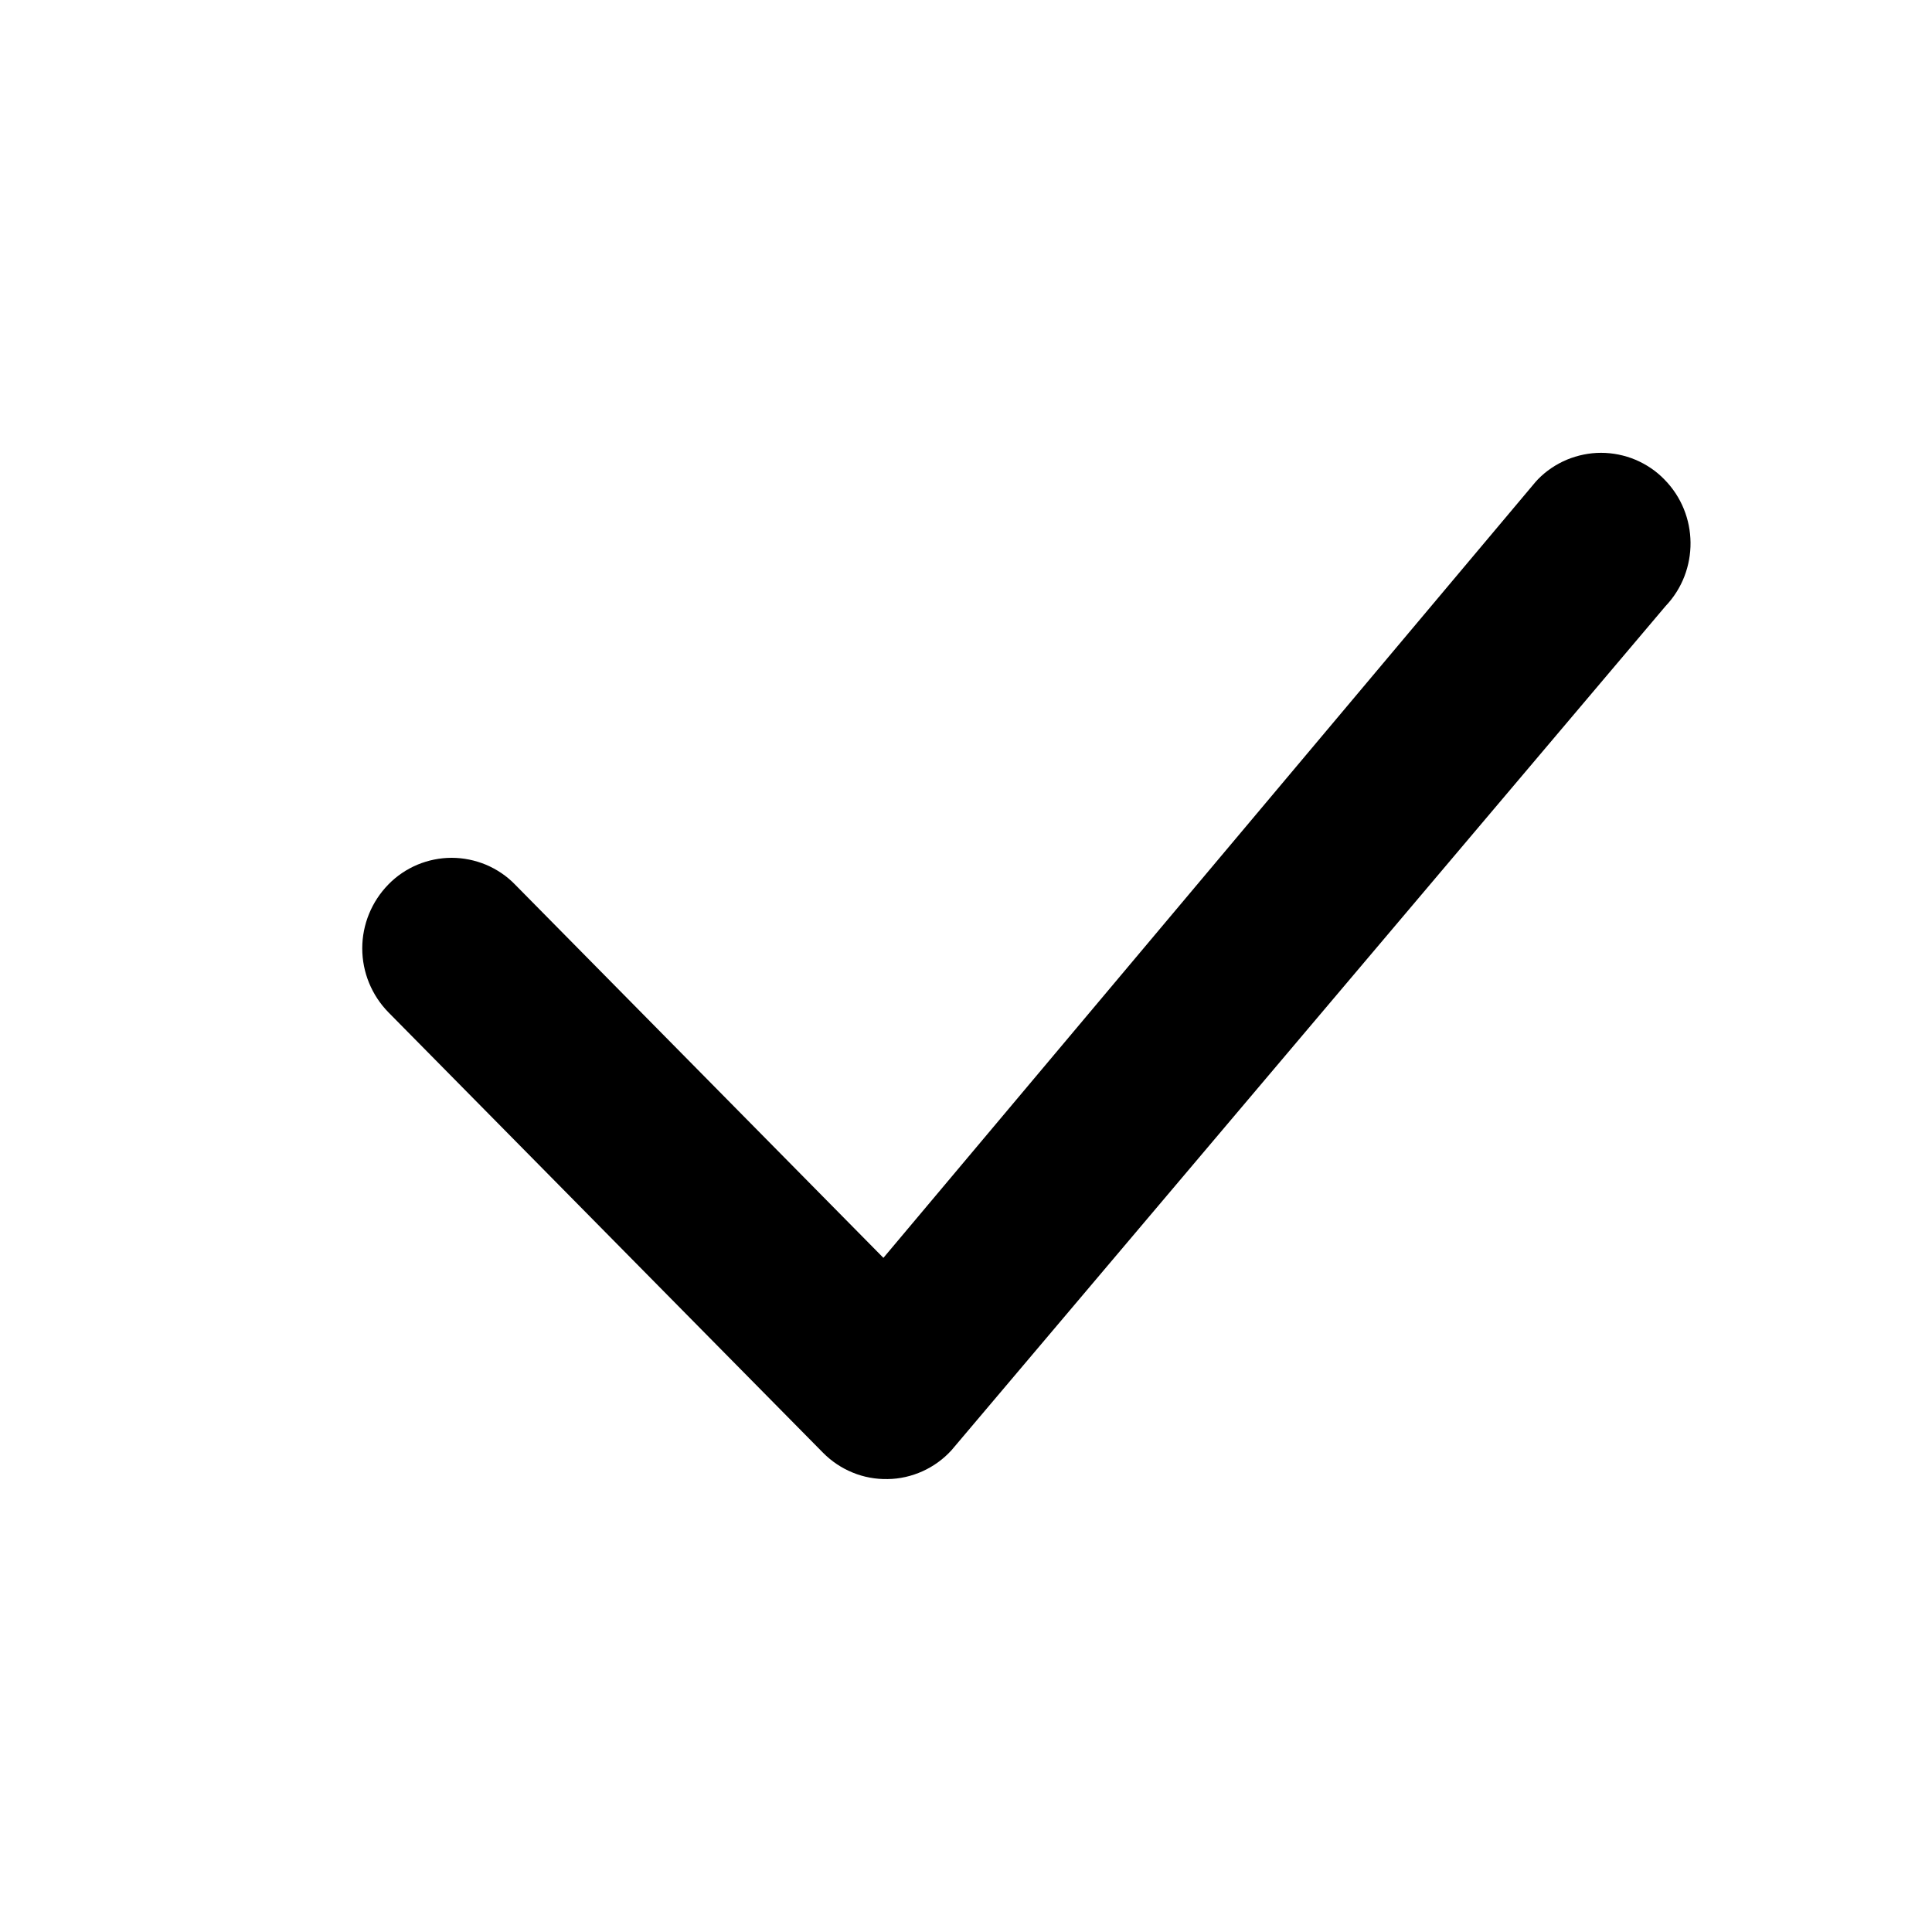
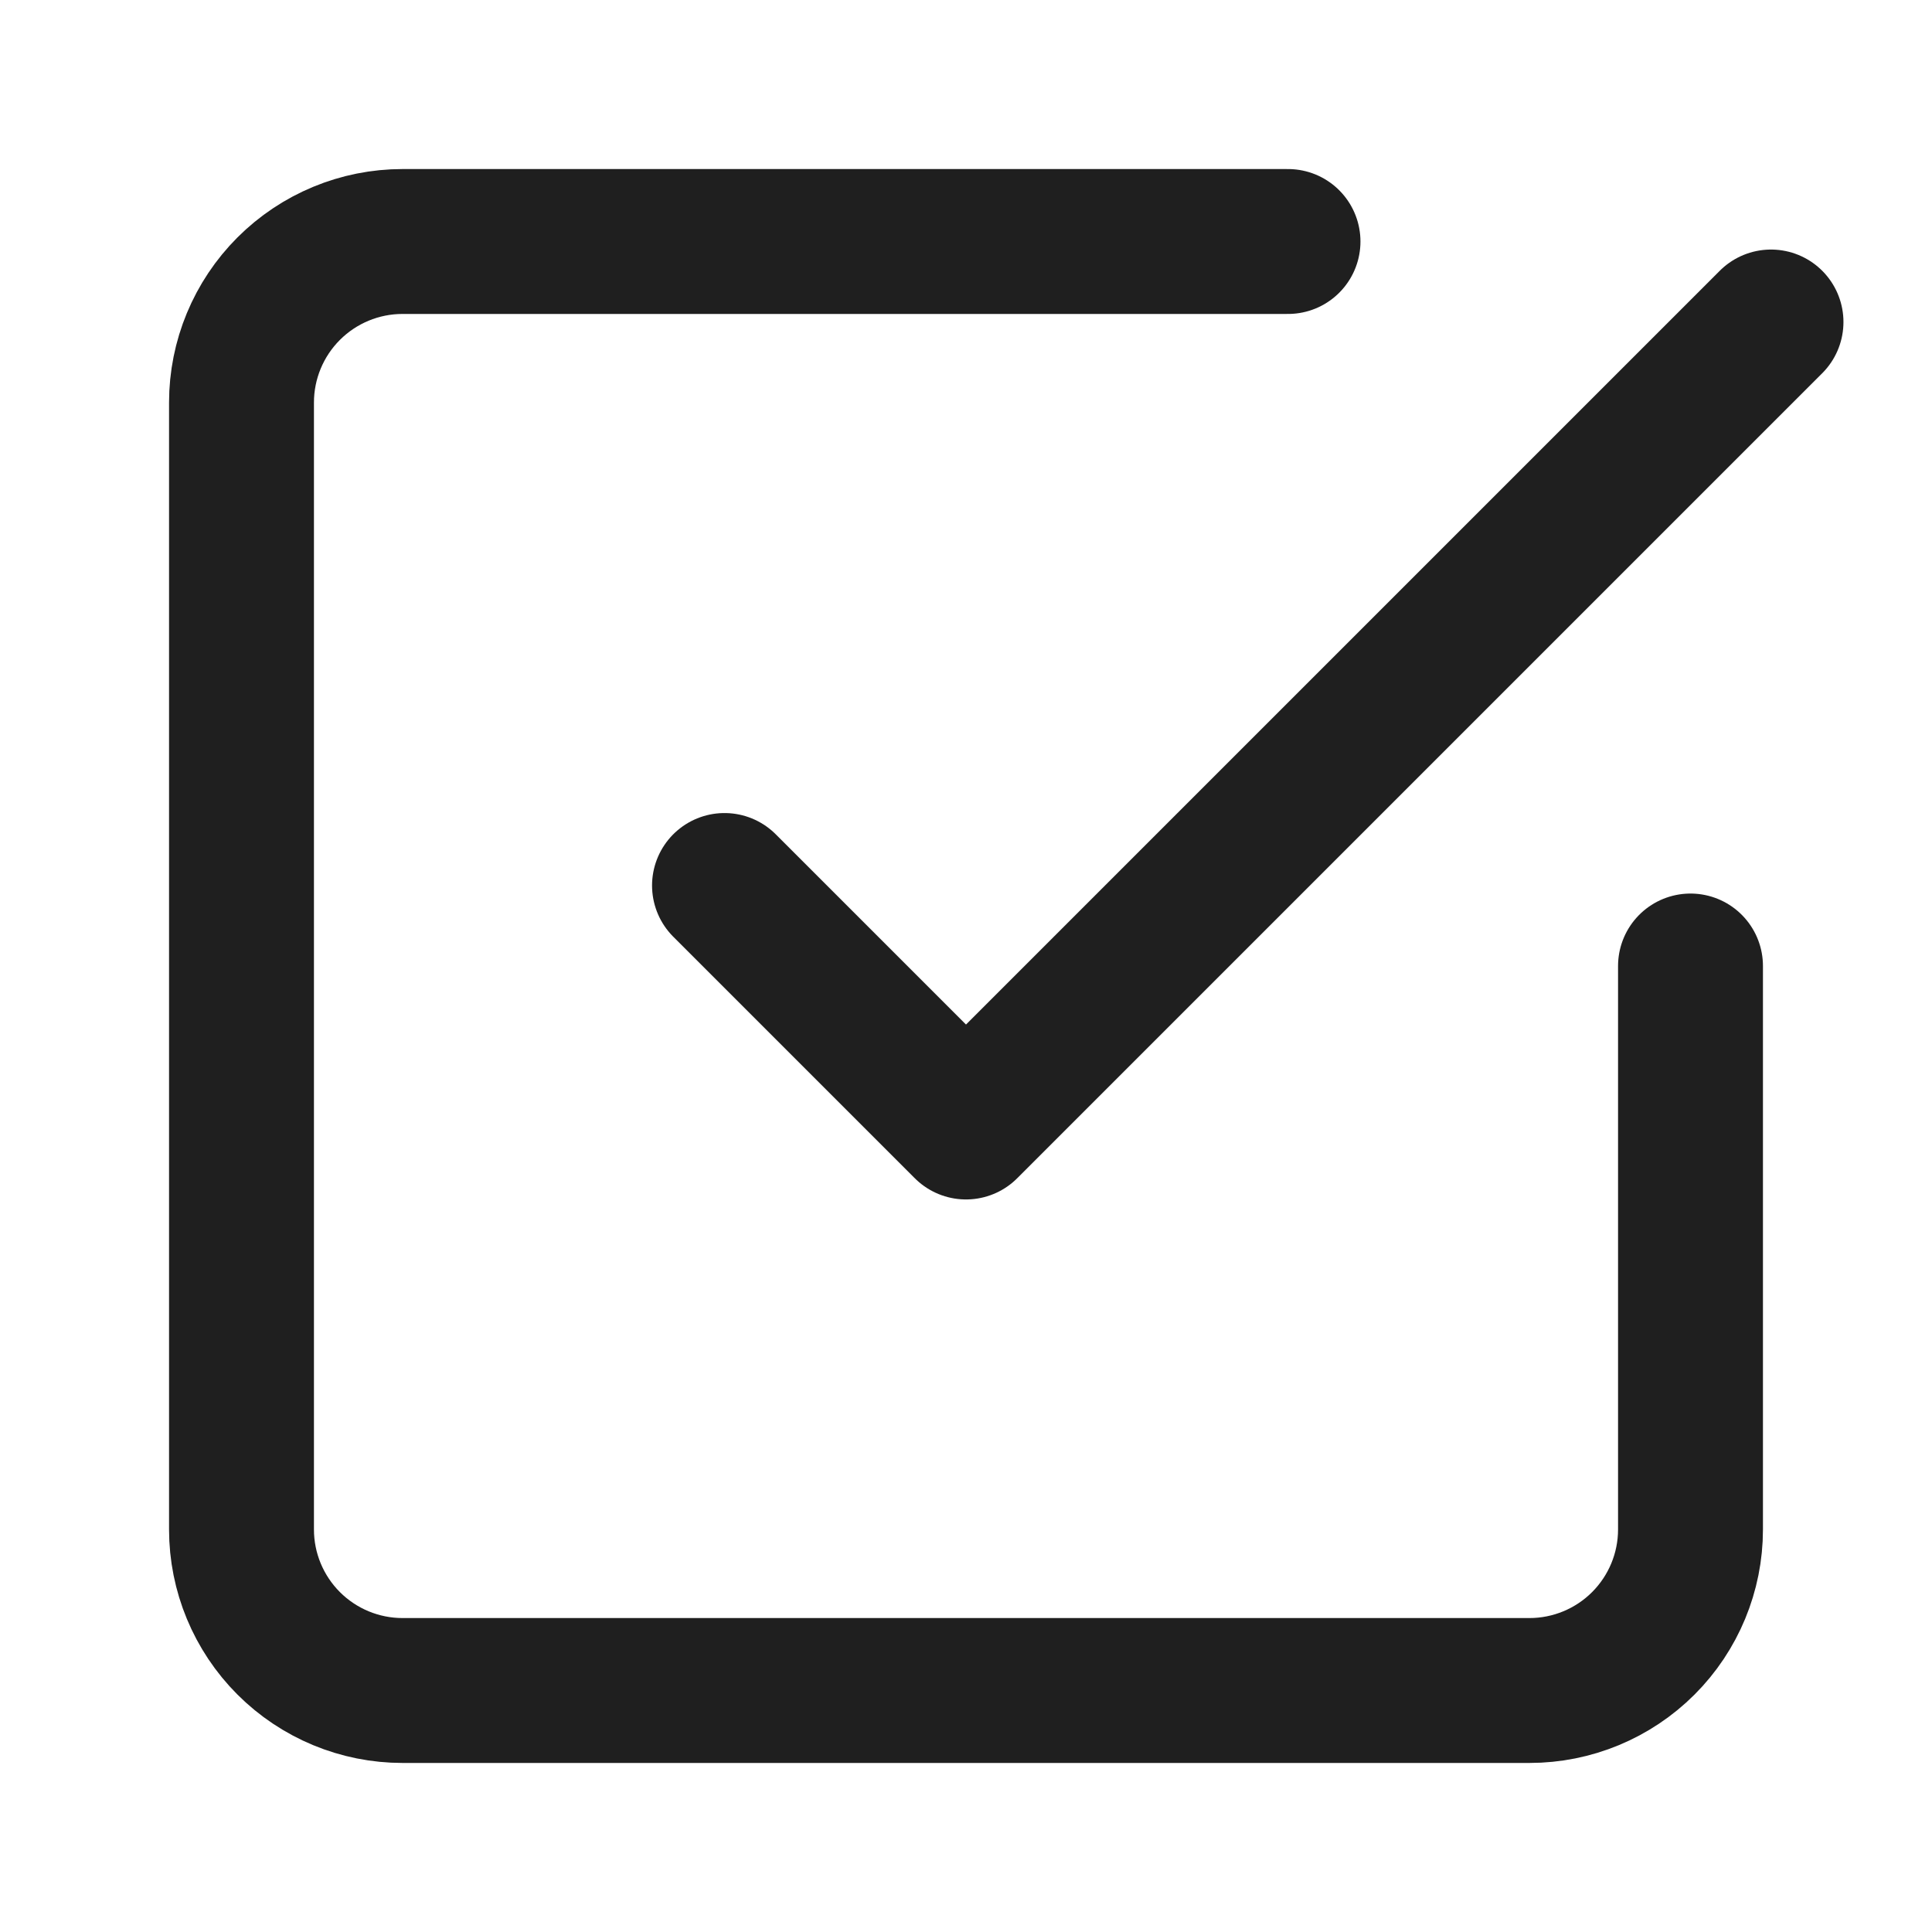
- <svg xmlns="http://www.w3.org/2000/svg" width="16" height="16" viewBox="0 0 16 16" fill="none">
-   <path d="M12.736 3.97C12.804 3.9 12.886 3.845 12.976 3.807C13.066 3.77 13.162 3.75 13.259 3.75C13.357 3.75 13.454 3.77 13.543 3.807C13.633 3.845 13.715 3.9 13.783 3.97C14.069 4.259 14.073 4.726 13.793 5.02L7.88 12.01C7.813 12.084 7.731 12.143 7.641 12.184C7.55 12.225 7.451 12.248 7.352 12.249C7.252 12.251 7.153 12.233 7.061 12.195C6.968 12.157 6.885 12.101 6.815 12.03L3.217 8.384C3.078 8.242 3 8.052 3 7.854C3 7.656 3.078 7.466 3.217 7.324C3.285 7.254 3.367 7.199 3.457 7.161C3.546 7.124 3.643 7.104 3.74 7.104C3.838 7.104 3.934 7.124 4.024 7.161C4.114 7.199 4.196 7.254 4.264 7.324L7.316 10.417L12.716 3.992L12.736 3.97Z" fill="currentColor" />
+ <svg xmlns="http://www.w3.org/2000/svg" width="24" height="24" viewBox="0 0 24 24" fill="none">
+   <path d="M9 11L12 14L22 4" stroke="#1F1F1F" stroke-width="1.8" stroke-linecap="round" stroke-linejoin="round" />
+   <path d="M21 12V19C21 19.53 20.789 20.039 20.414 20.414C20.039 20.789 19.53 21 19 21H5C4.47 21 3.961 20.789 3.586 20.414C3.211 20.039 3 19.53 3 19V5C3 4.47 3.211 3.961 3.586 3.586C3.961 3.211 4.47 3 5 3H16" stroke="#1F1F1F" stroke-width="1.8" stroke-linecap="round" stroke-linejoin="round" />
</svg>
